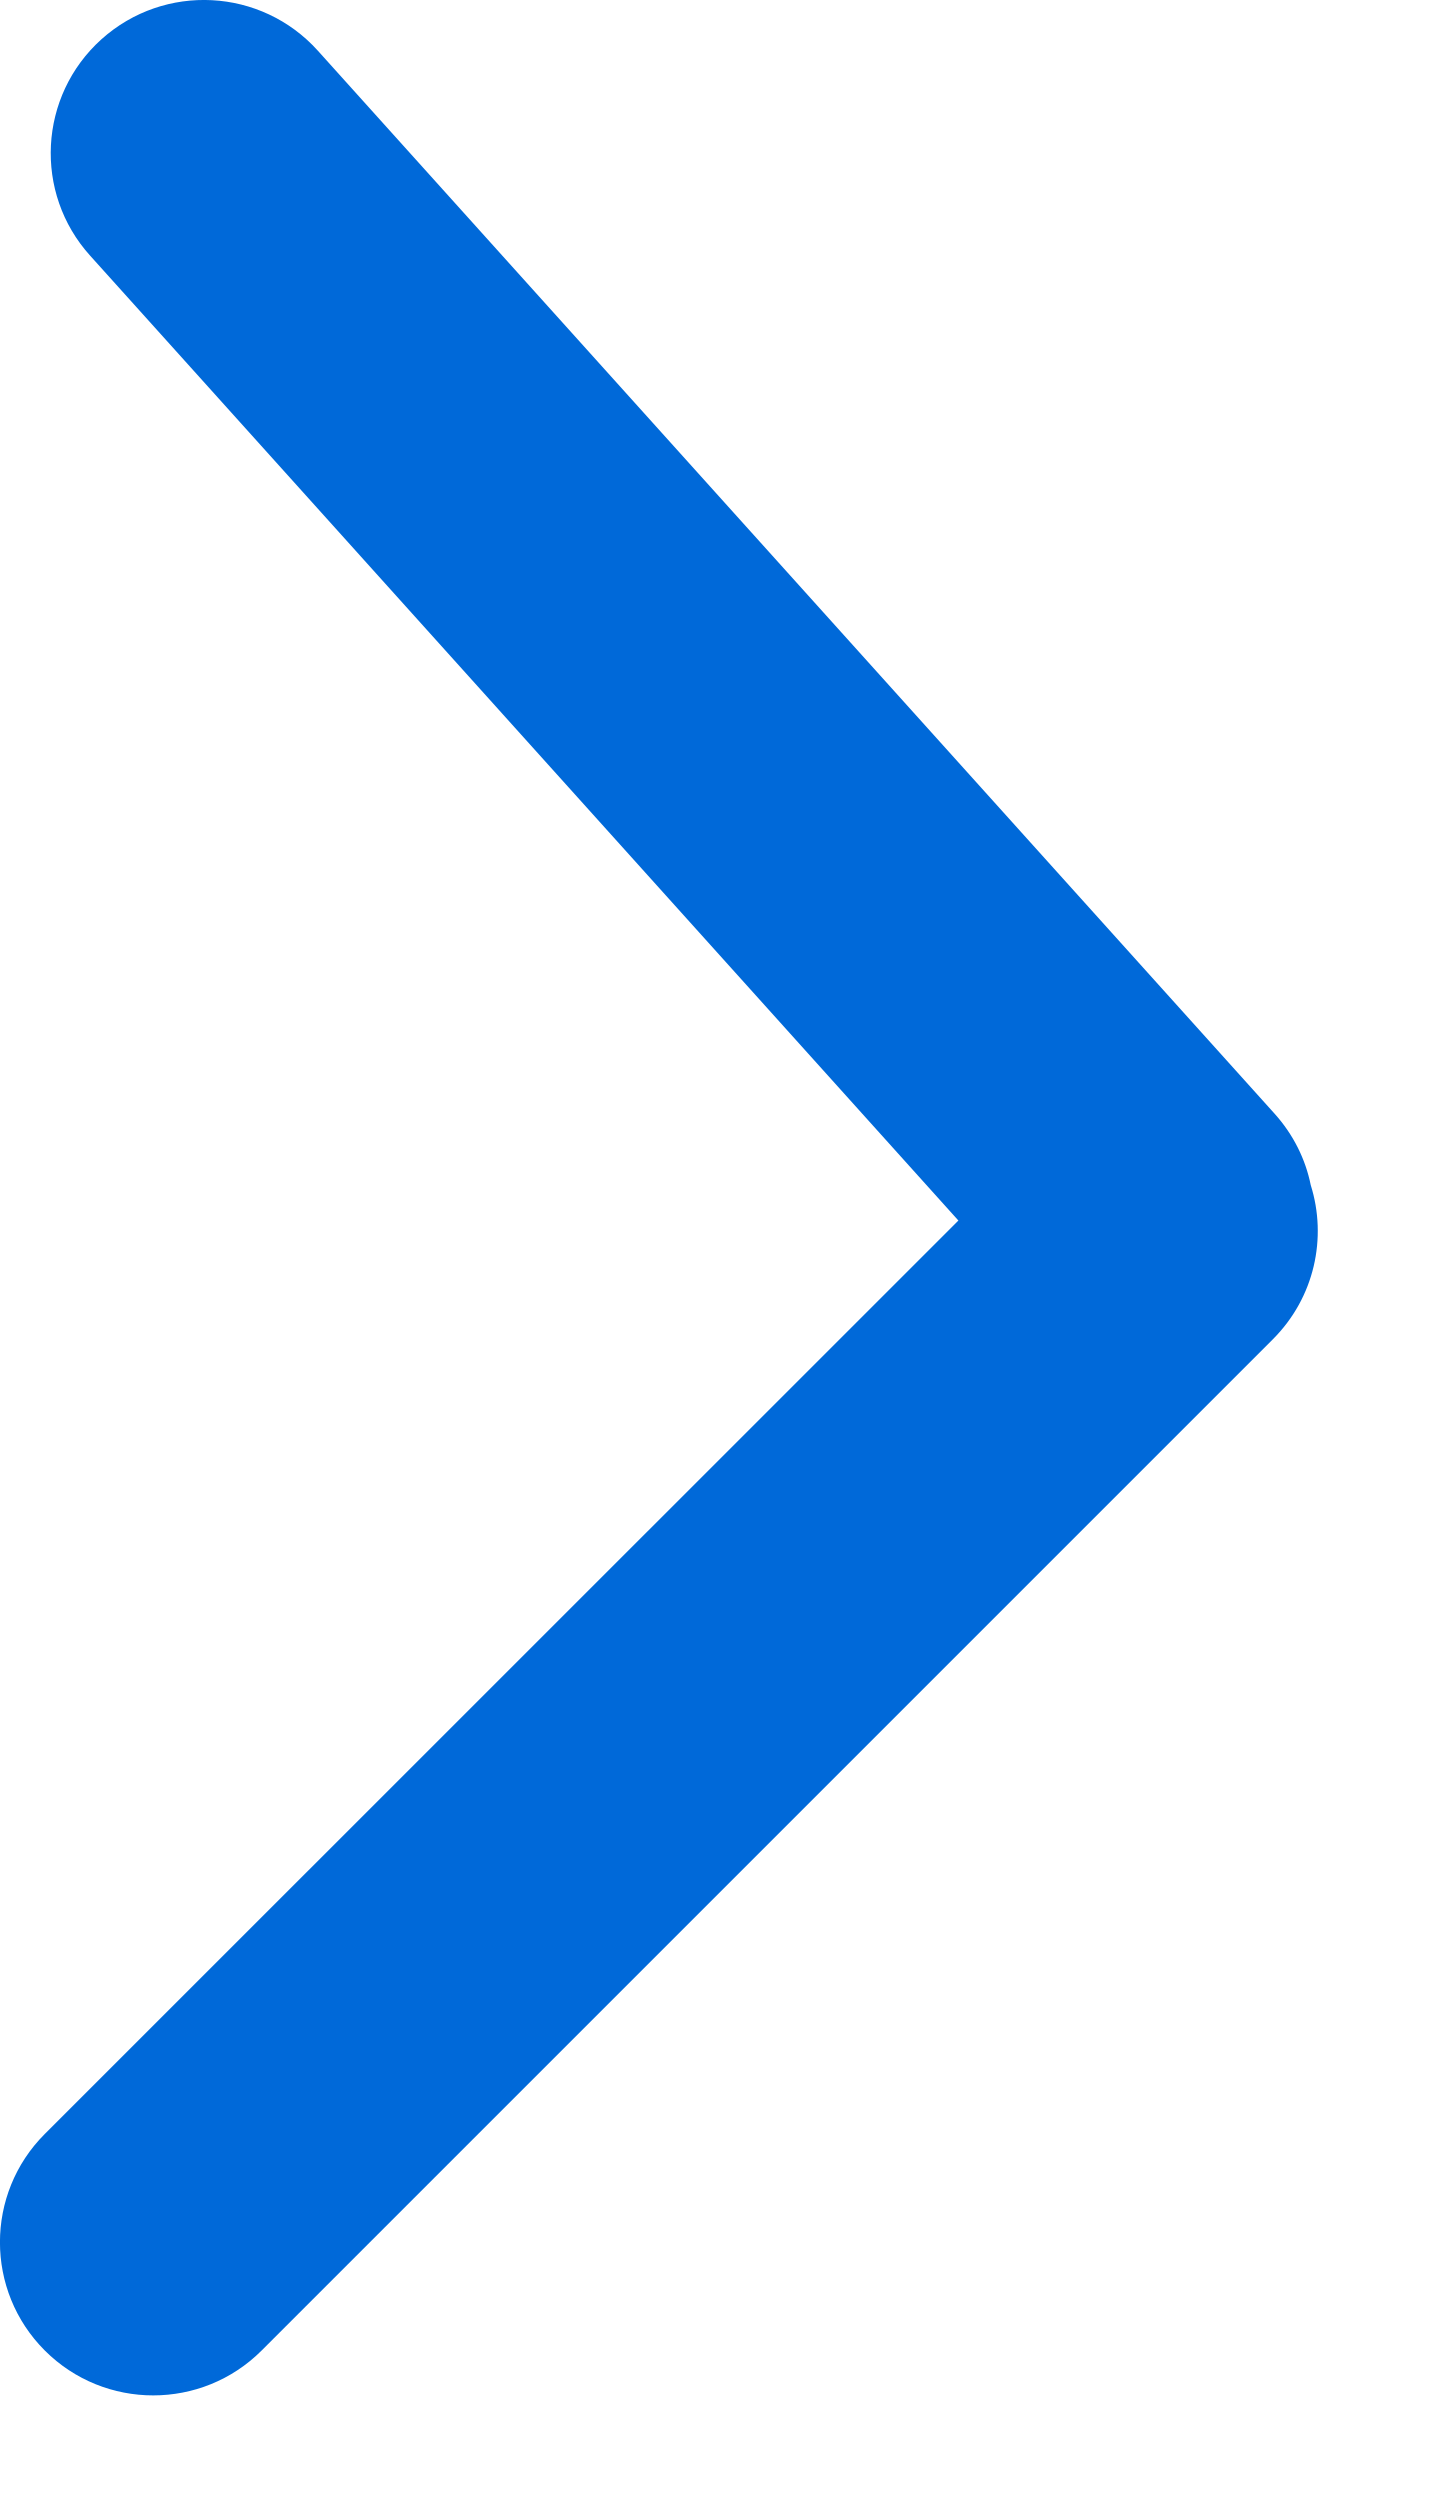
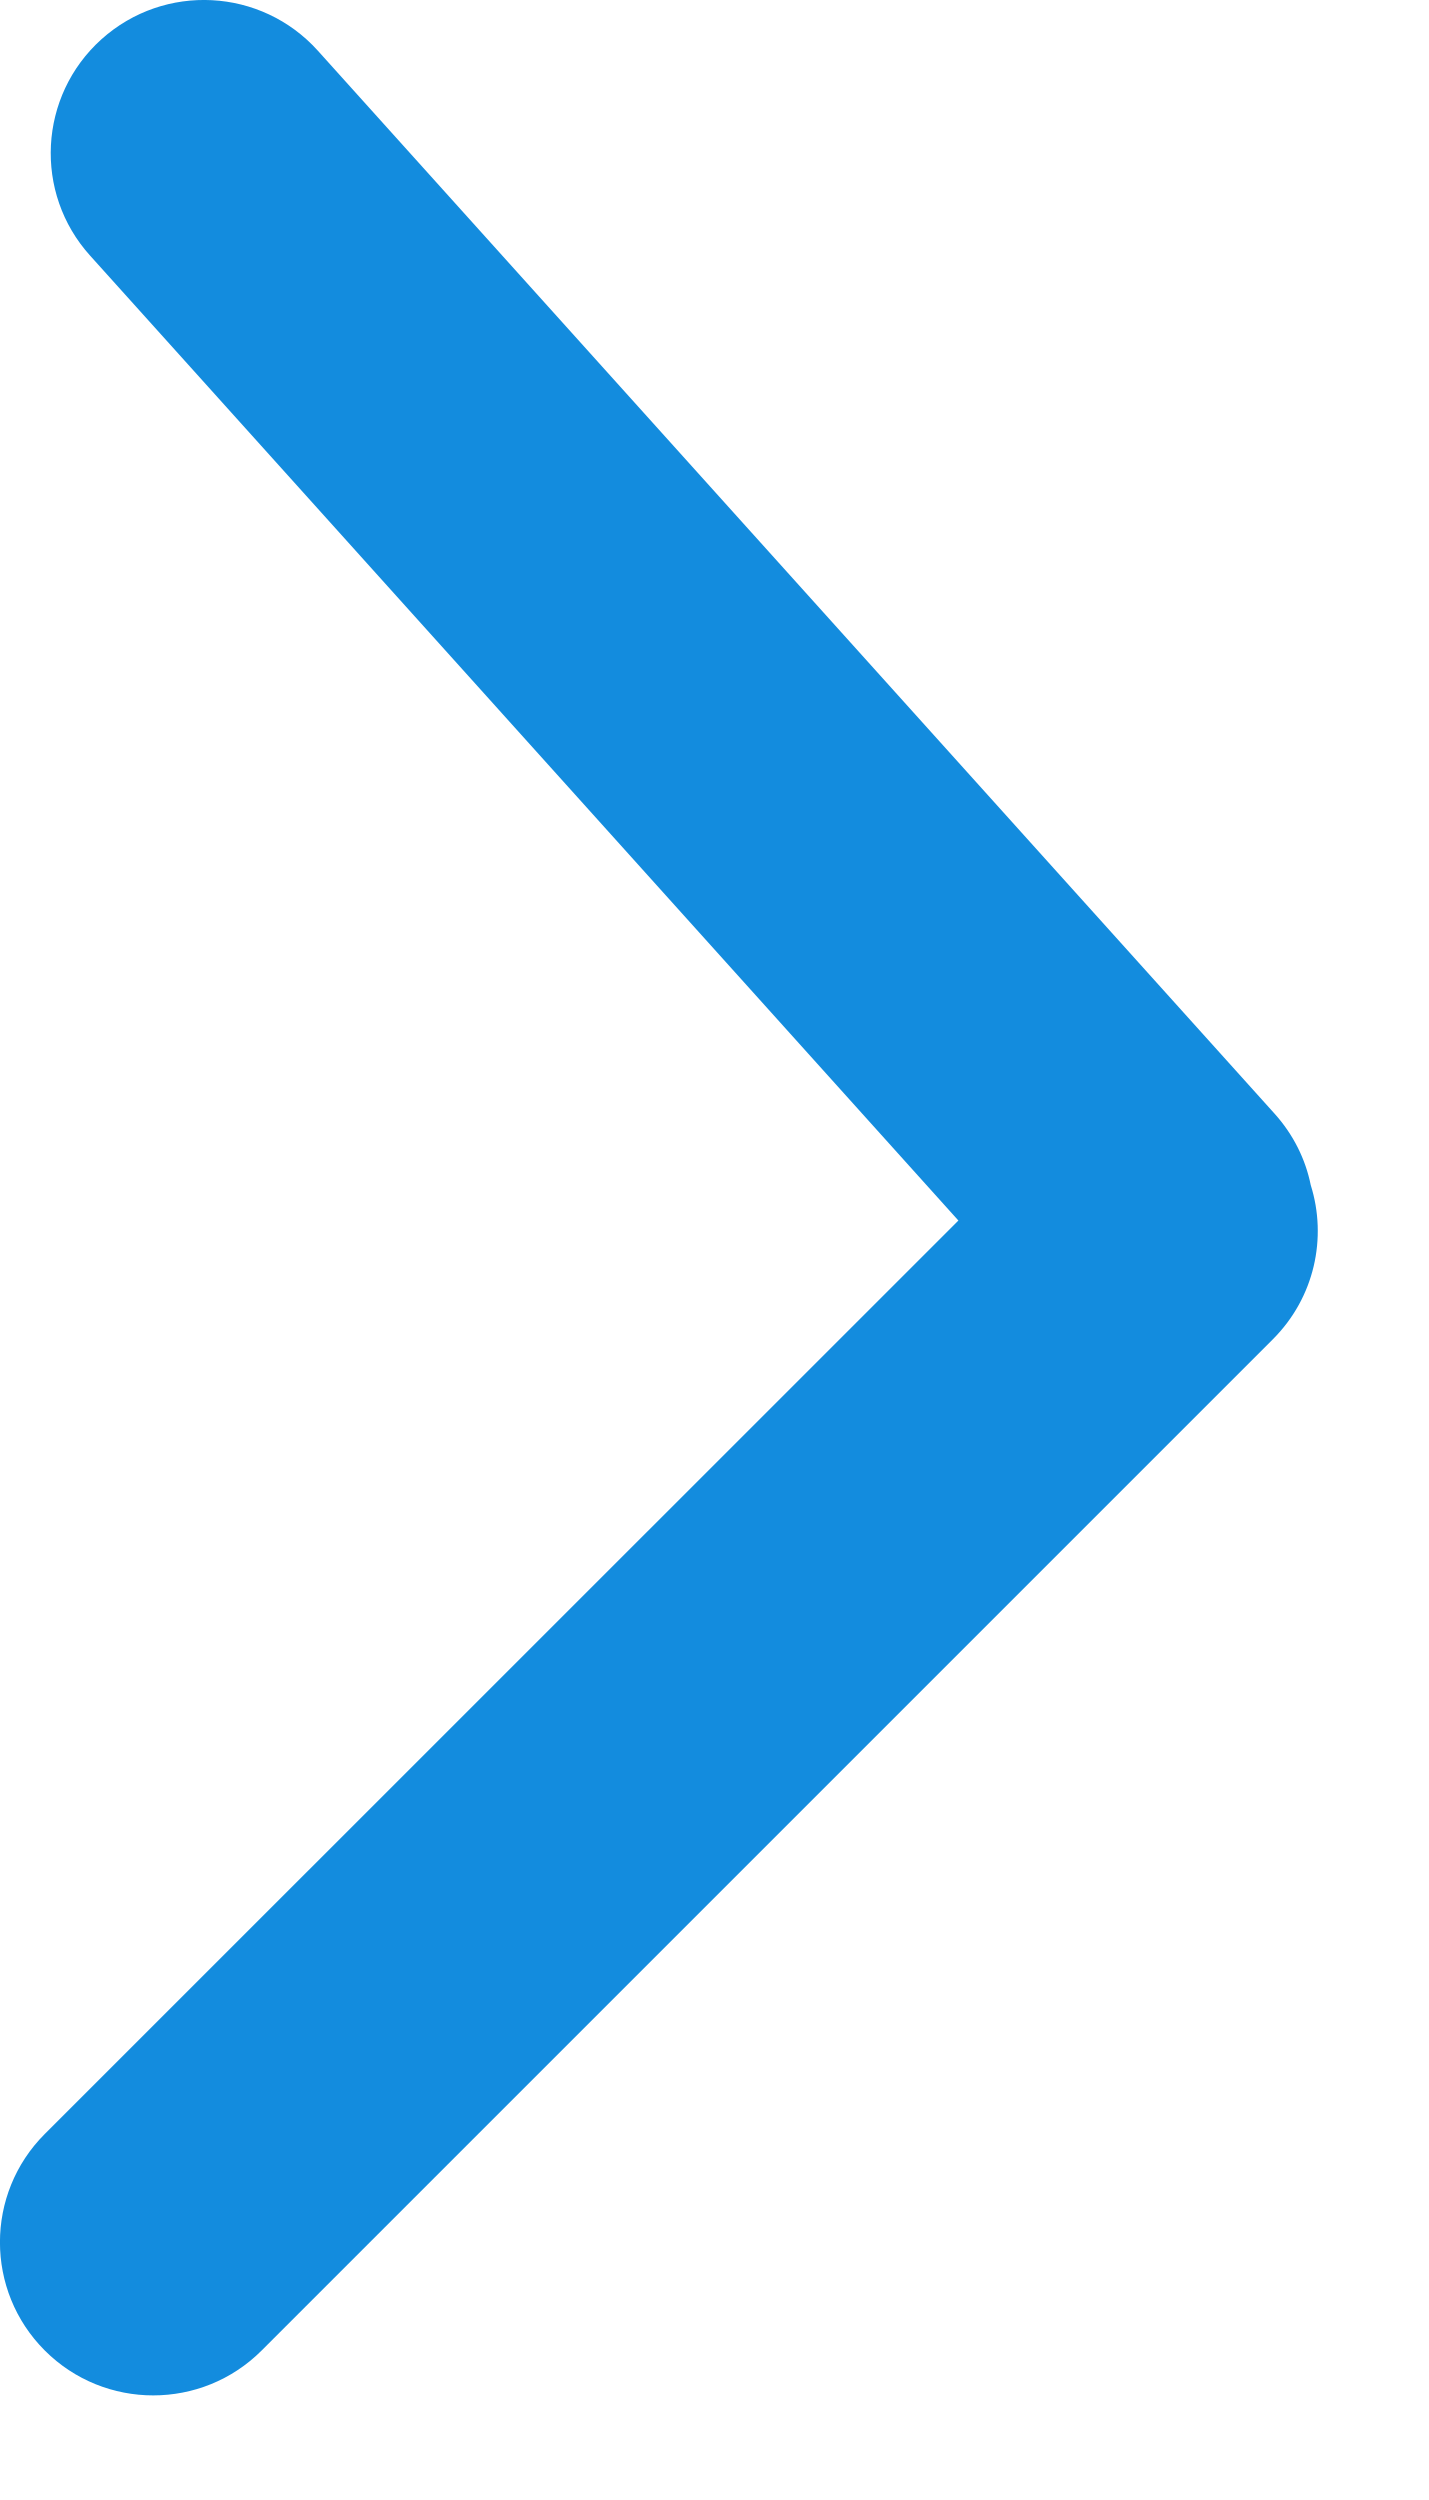
<svg xmlns="http://www.w3.org/2000/svg" width="8px" height="14px" viewBox="0 0 8 14" version="1.1">
  <defs />
  <g id="Page-1" stroke="none" stroke-width="1" fill="none" fill-rule="evenodd">
-     <g id="forward_hover" fill="#0069D9">
+     <g id="forward_hover" fill="#138CDE">
      <path d="M5.367,6.835 L0.505,1.432 C0.187,1.08 0.216,0.537 0.568,0.22 C0.921,-0.097 1.463,-0.068 1.78,0.284 L7.138,6.237 C7.243,6.354 7.311,6.492 7.34,6.636 C7.433,6.931 7.362,7.266 7.128,7.5 L1.465,13.163 C1.13,13.498 0.586,13.498 0.251,13.163 C-0.084,12.828 -0.084,12.285 0.251,11.95 L5.367,6.835 Z" id="Shape" />
    </g>
  </g>
</svg>
